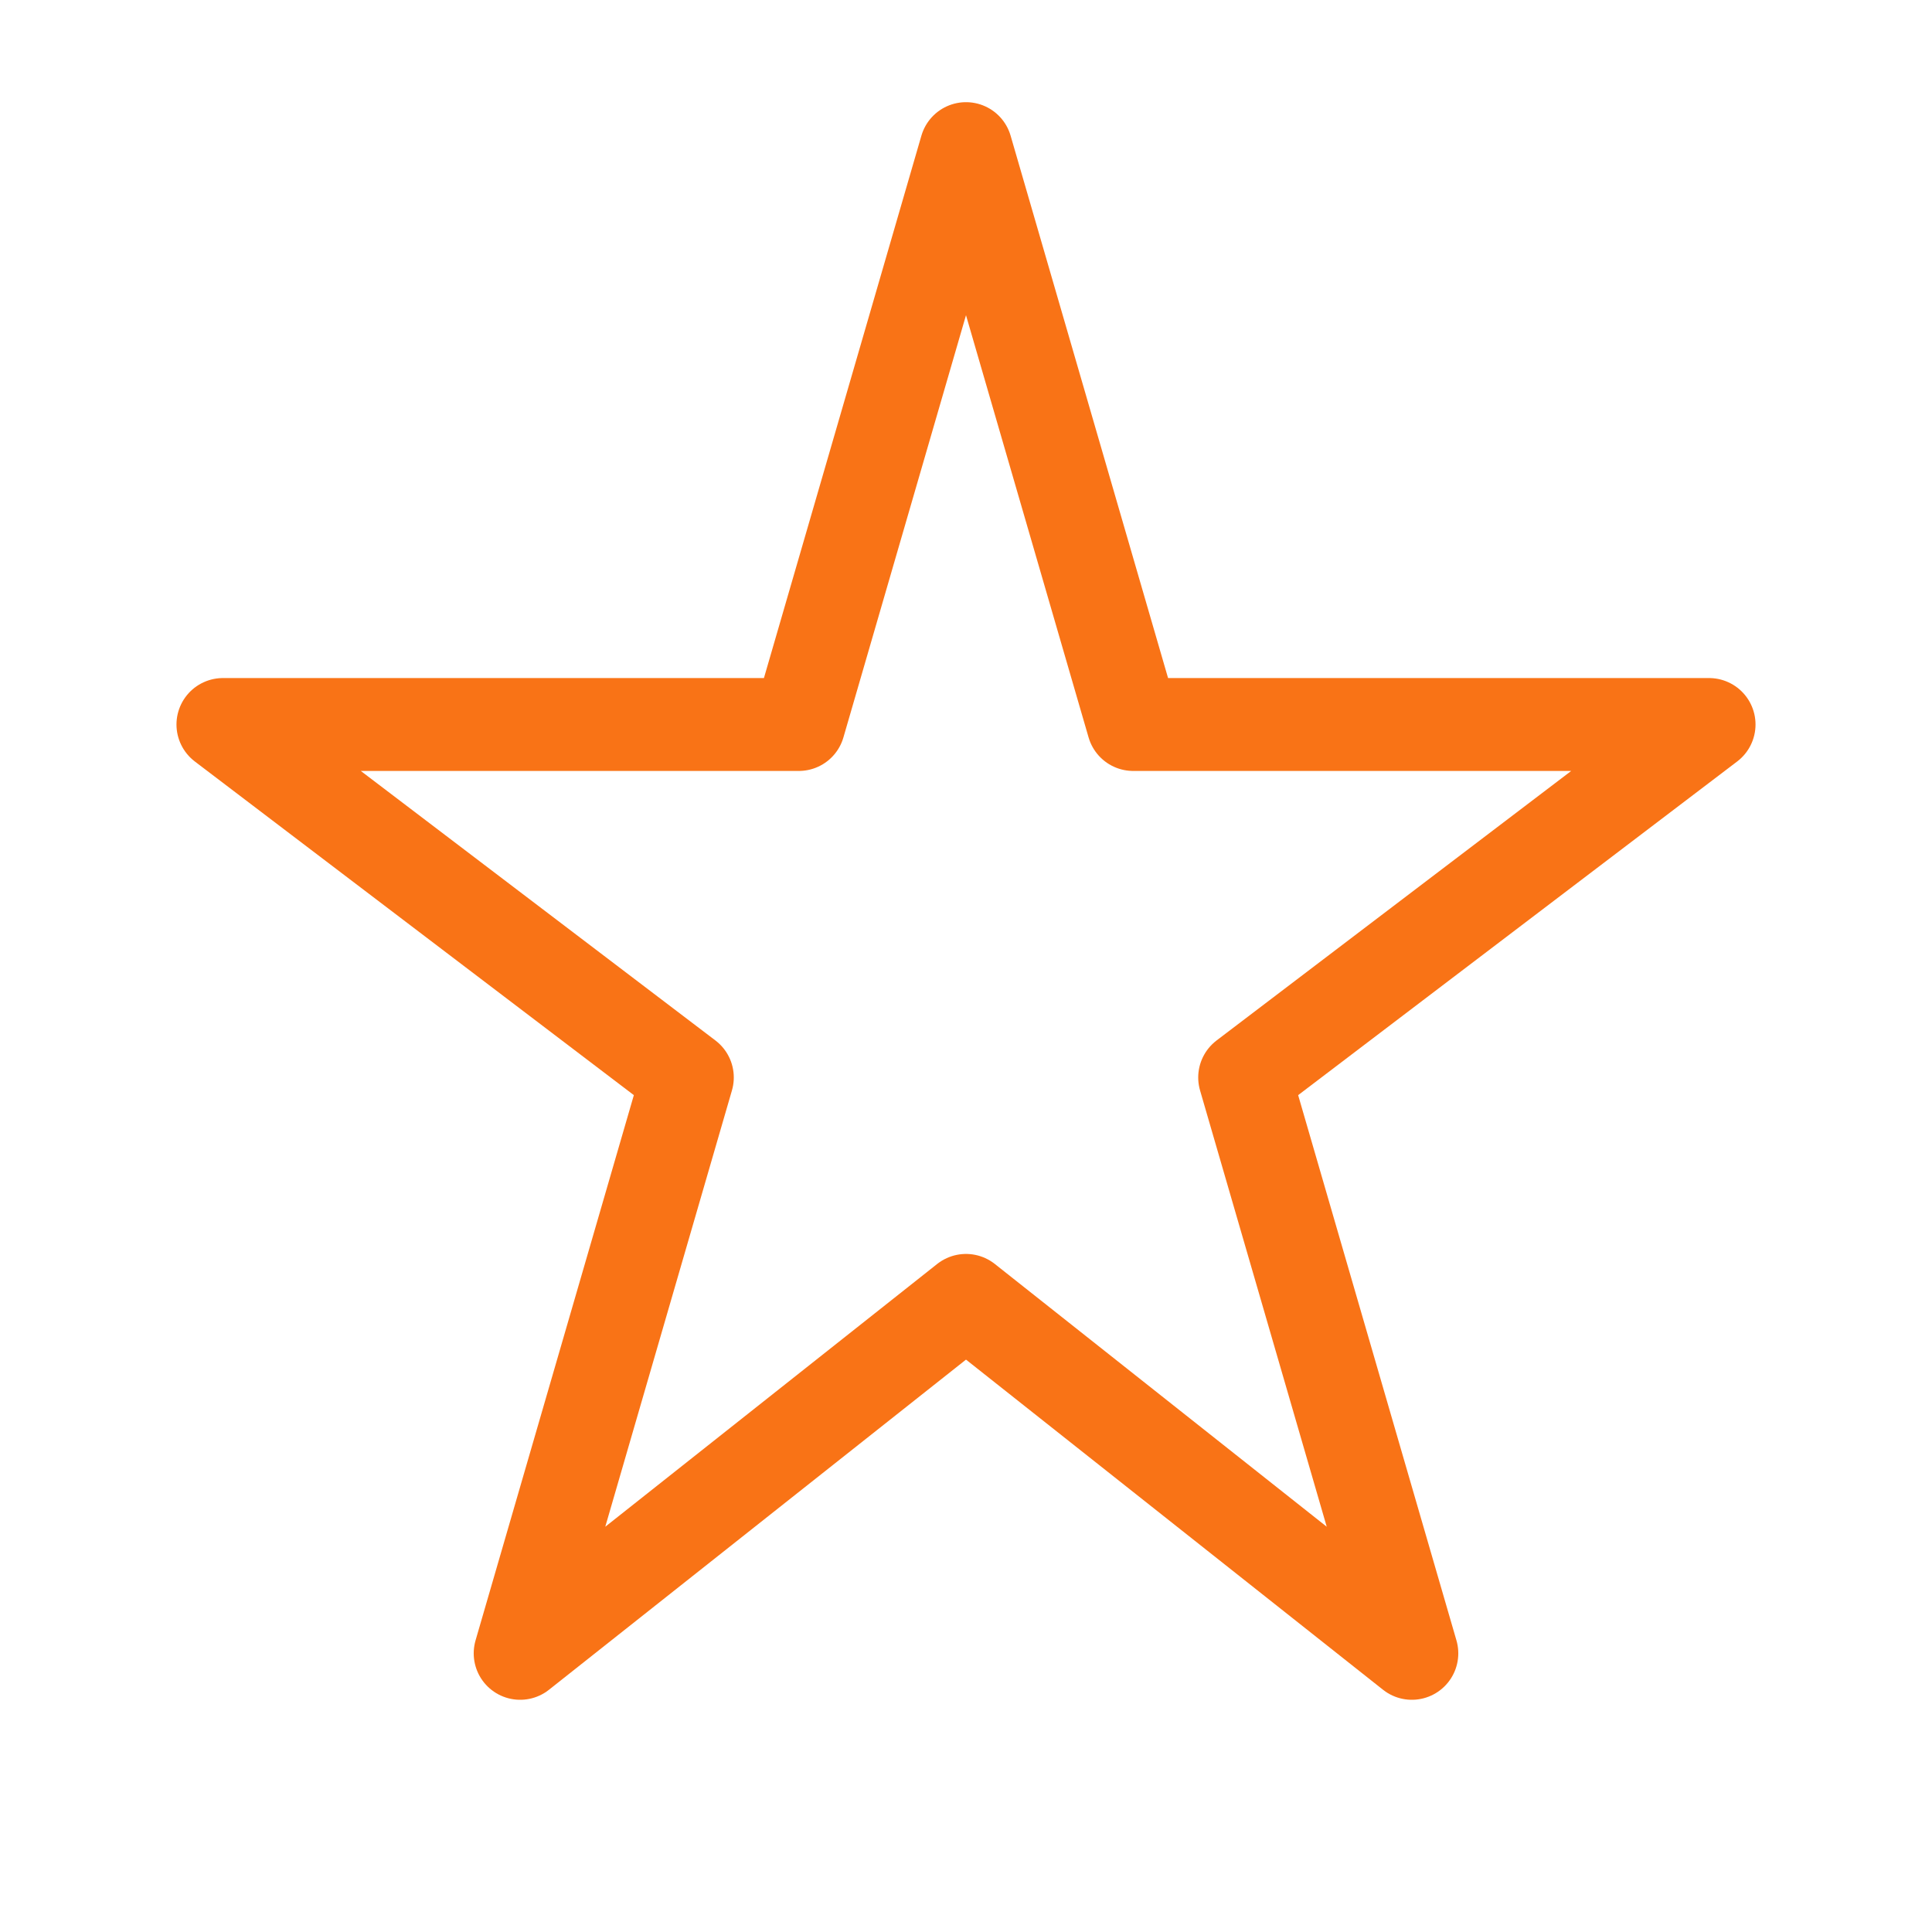
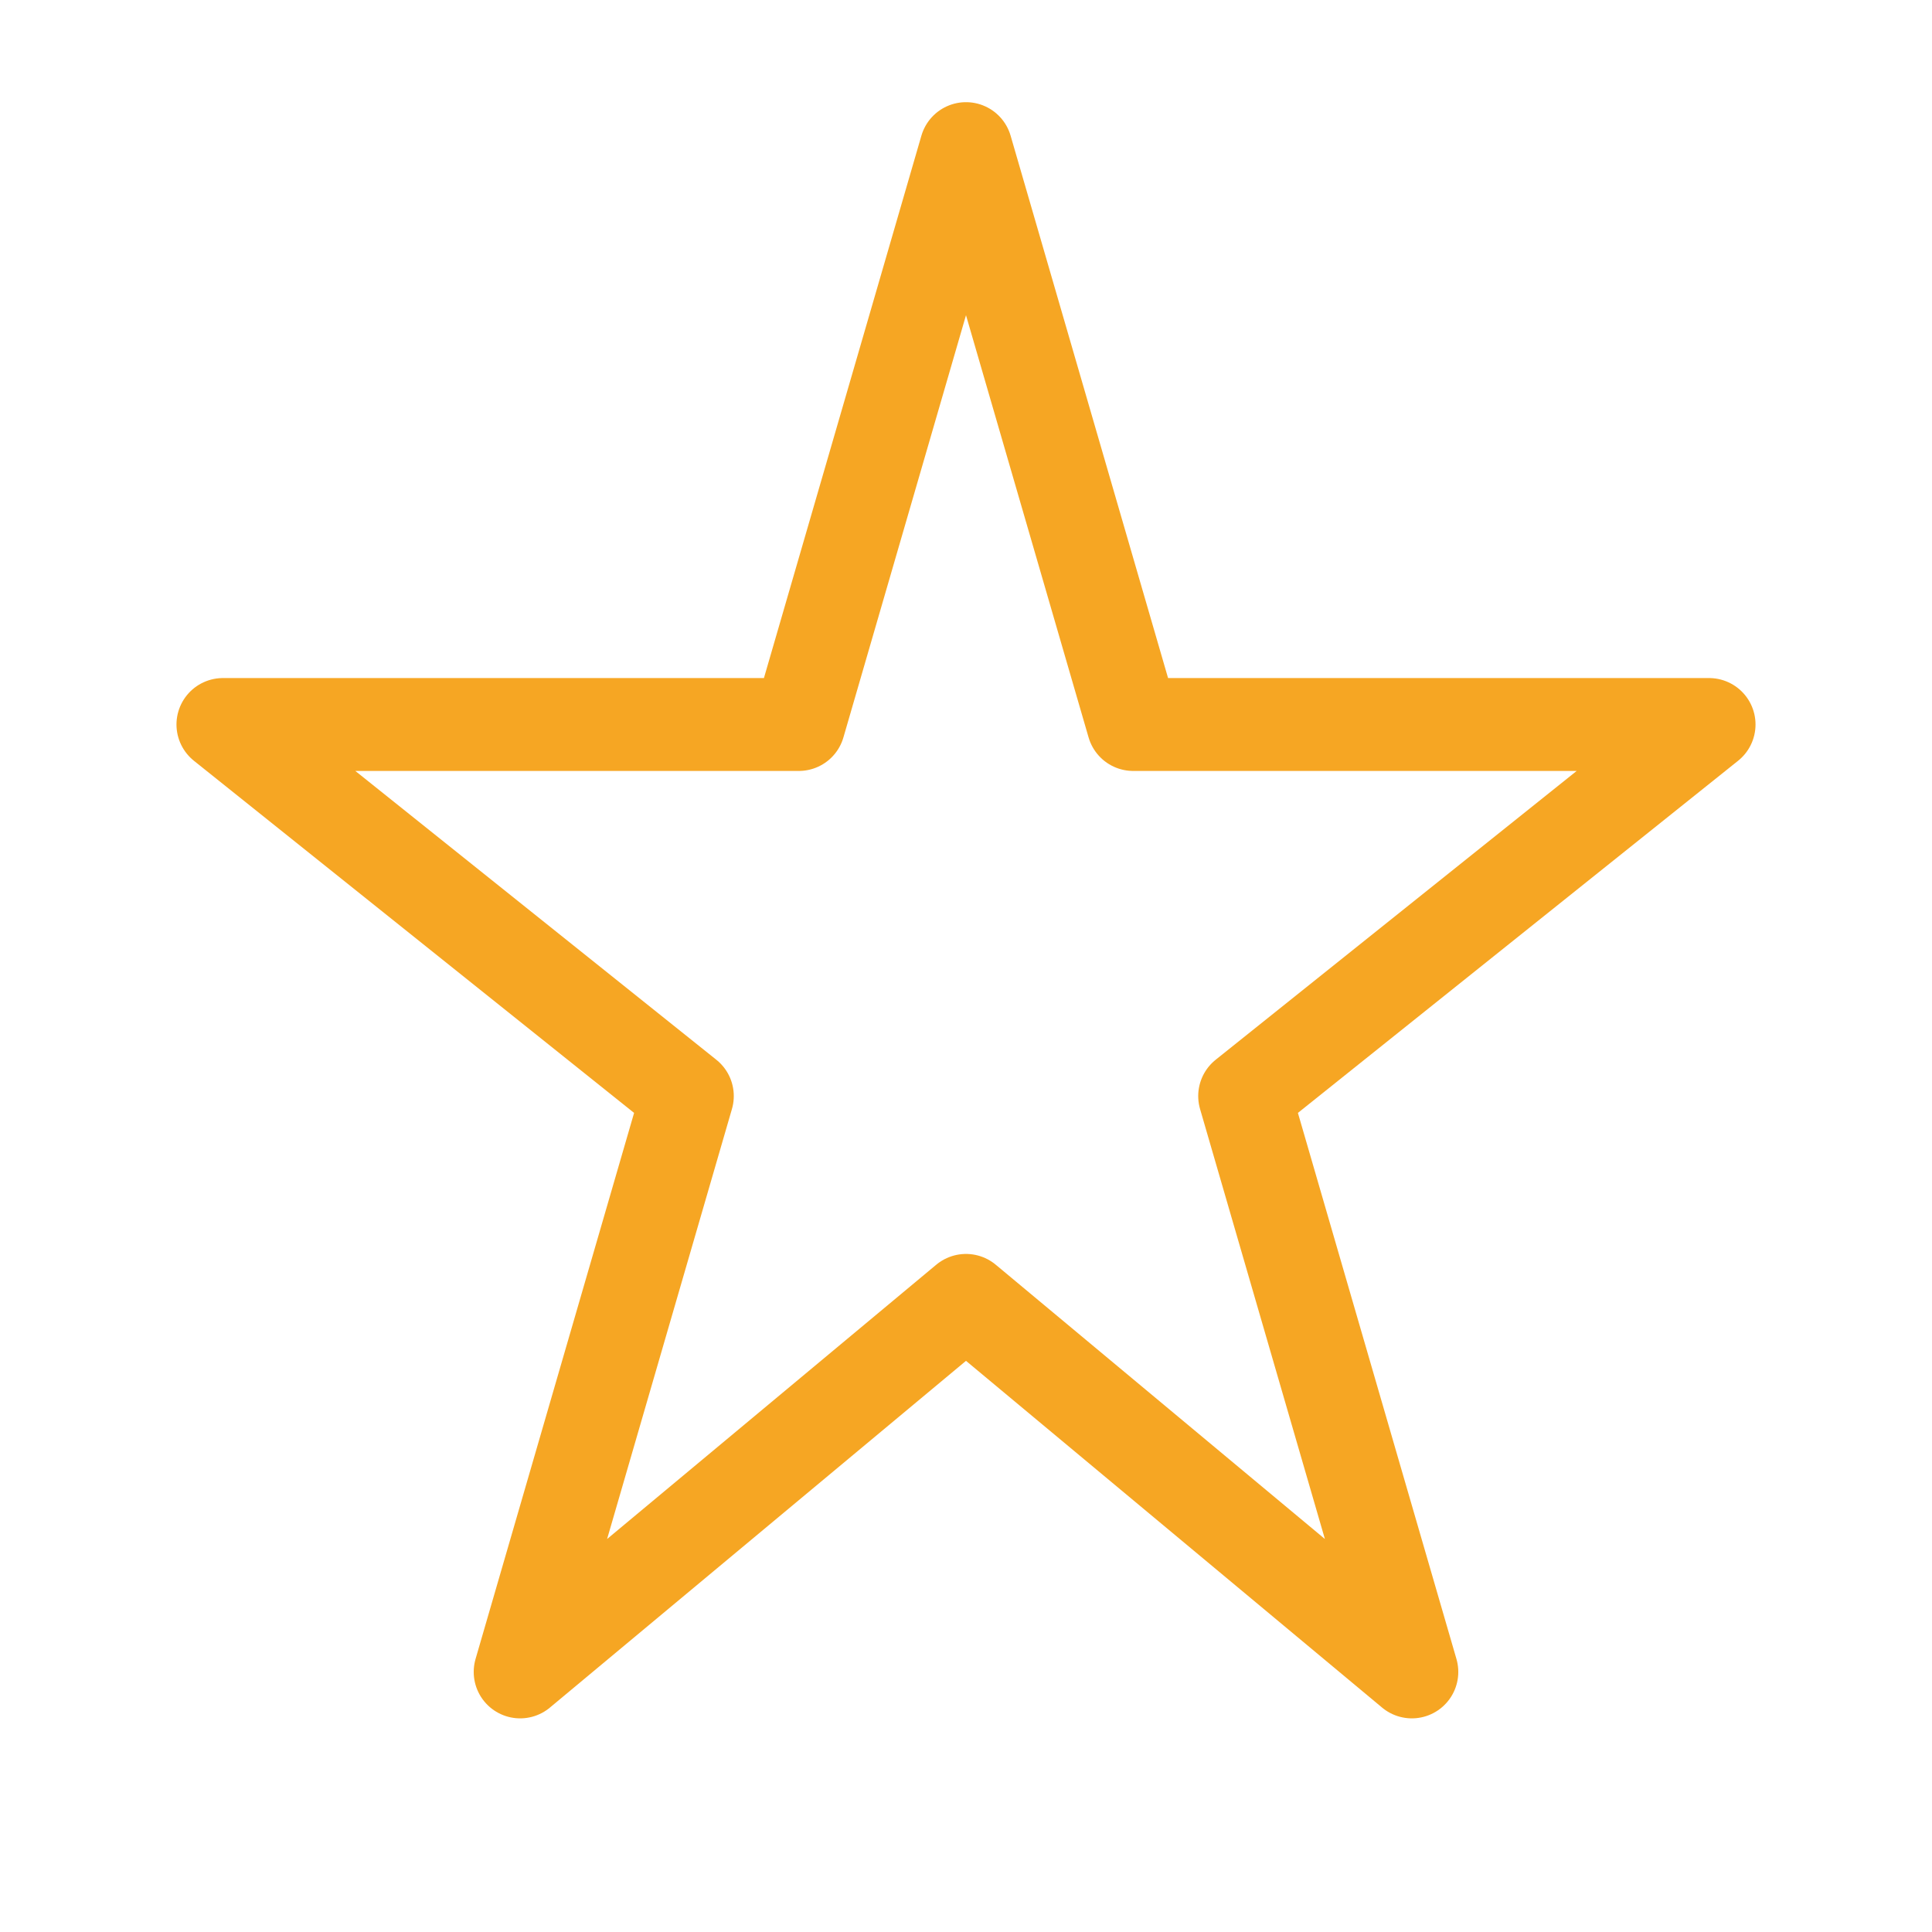
<svg xmlns="http://www.w3.org/2000/svg" viewBox="0 0 52 52">
-   <path d="M26 4 L30.5 19.5 L46 19.5 L33.5 29 L38 44.5 L26 35 L14 44.5 L18.5 29 L6 19.5 L21.5 19.5 Z" fill="none" stroke="#f97316" stroke-width="2.5" stroke-linejoin="round" stroke-linecap="round" />
+   <path d="M26 4 L30.5 19.5 L46 19.5 L33.5 29.5 L38 45 L26 35 L14 45 L18.5 29.5 L6 19.5 L21.5 19.5 Z" fill="none" stroke="#F6A623" stroke-width="2.5" stroke-linejoin="round" stroke-linecap="round" />
</svg>
